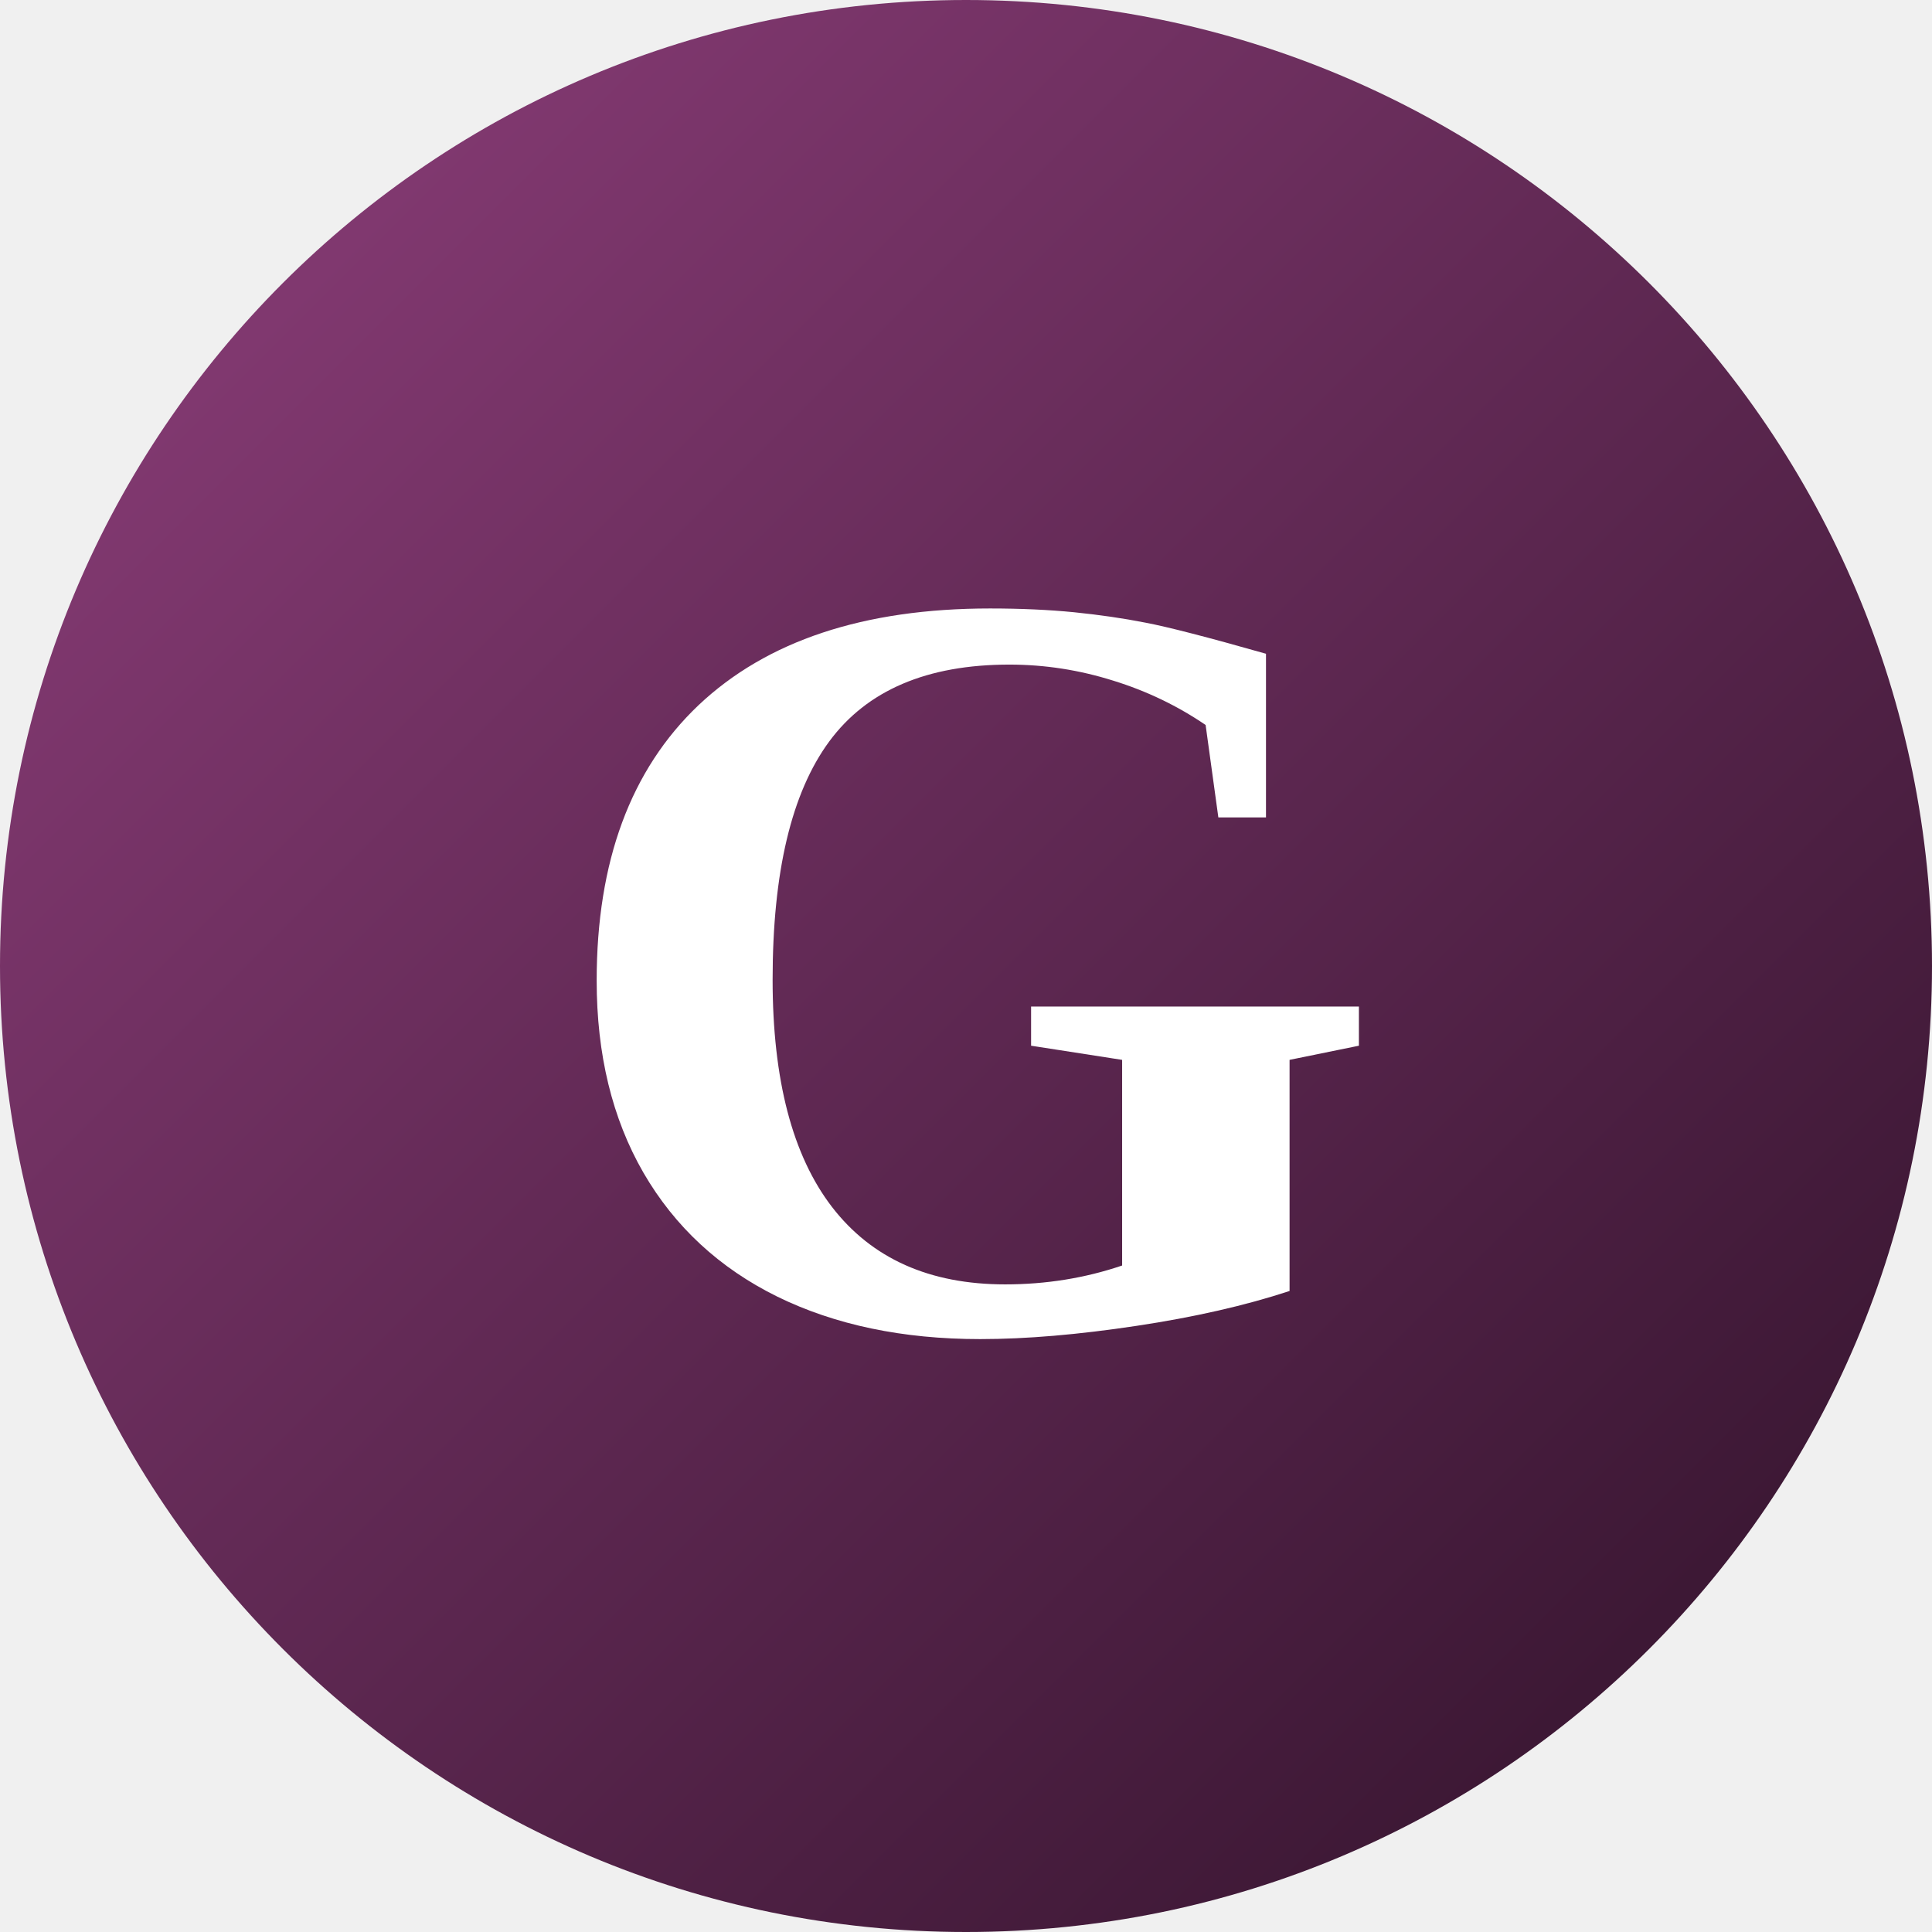
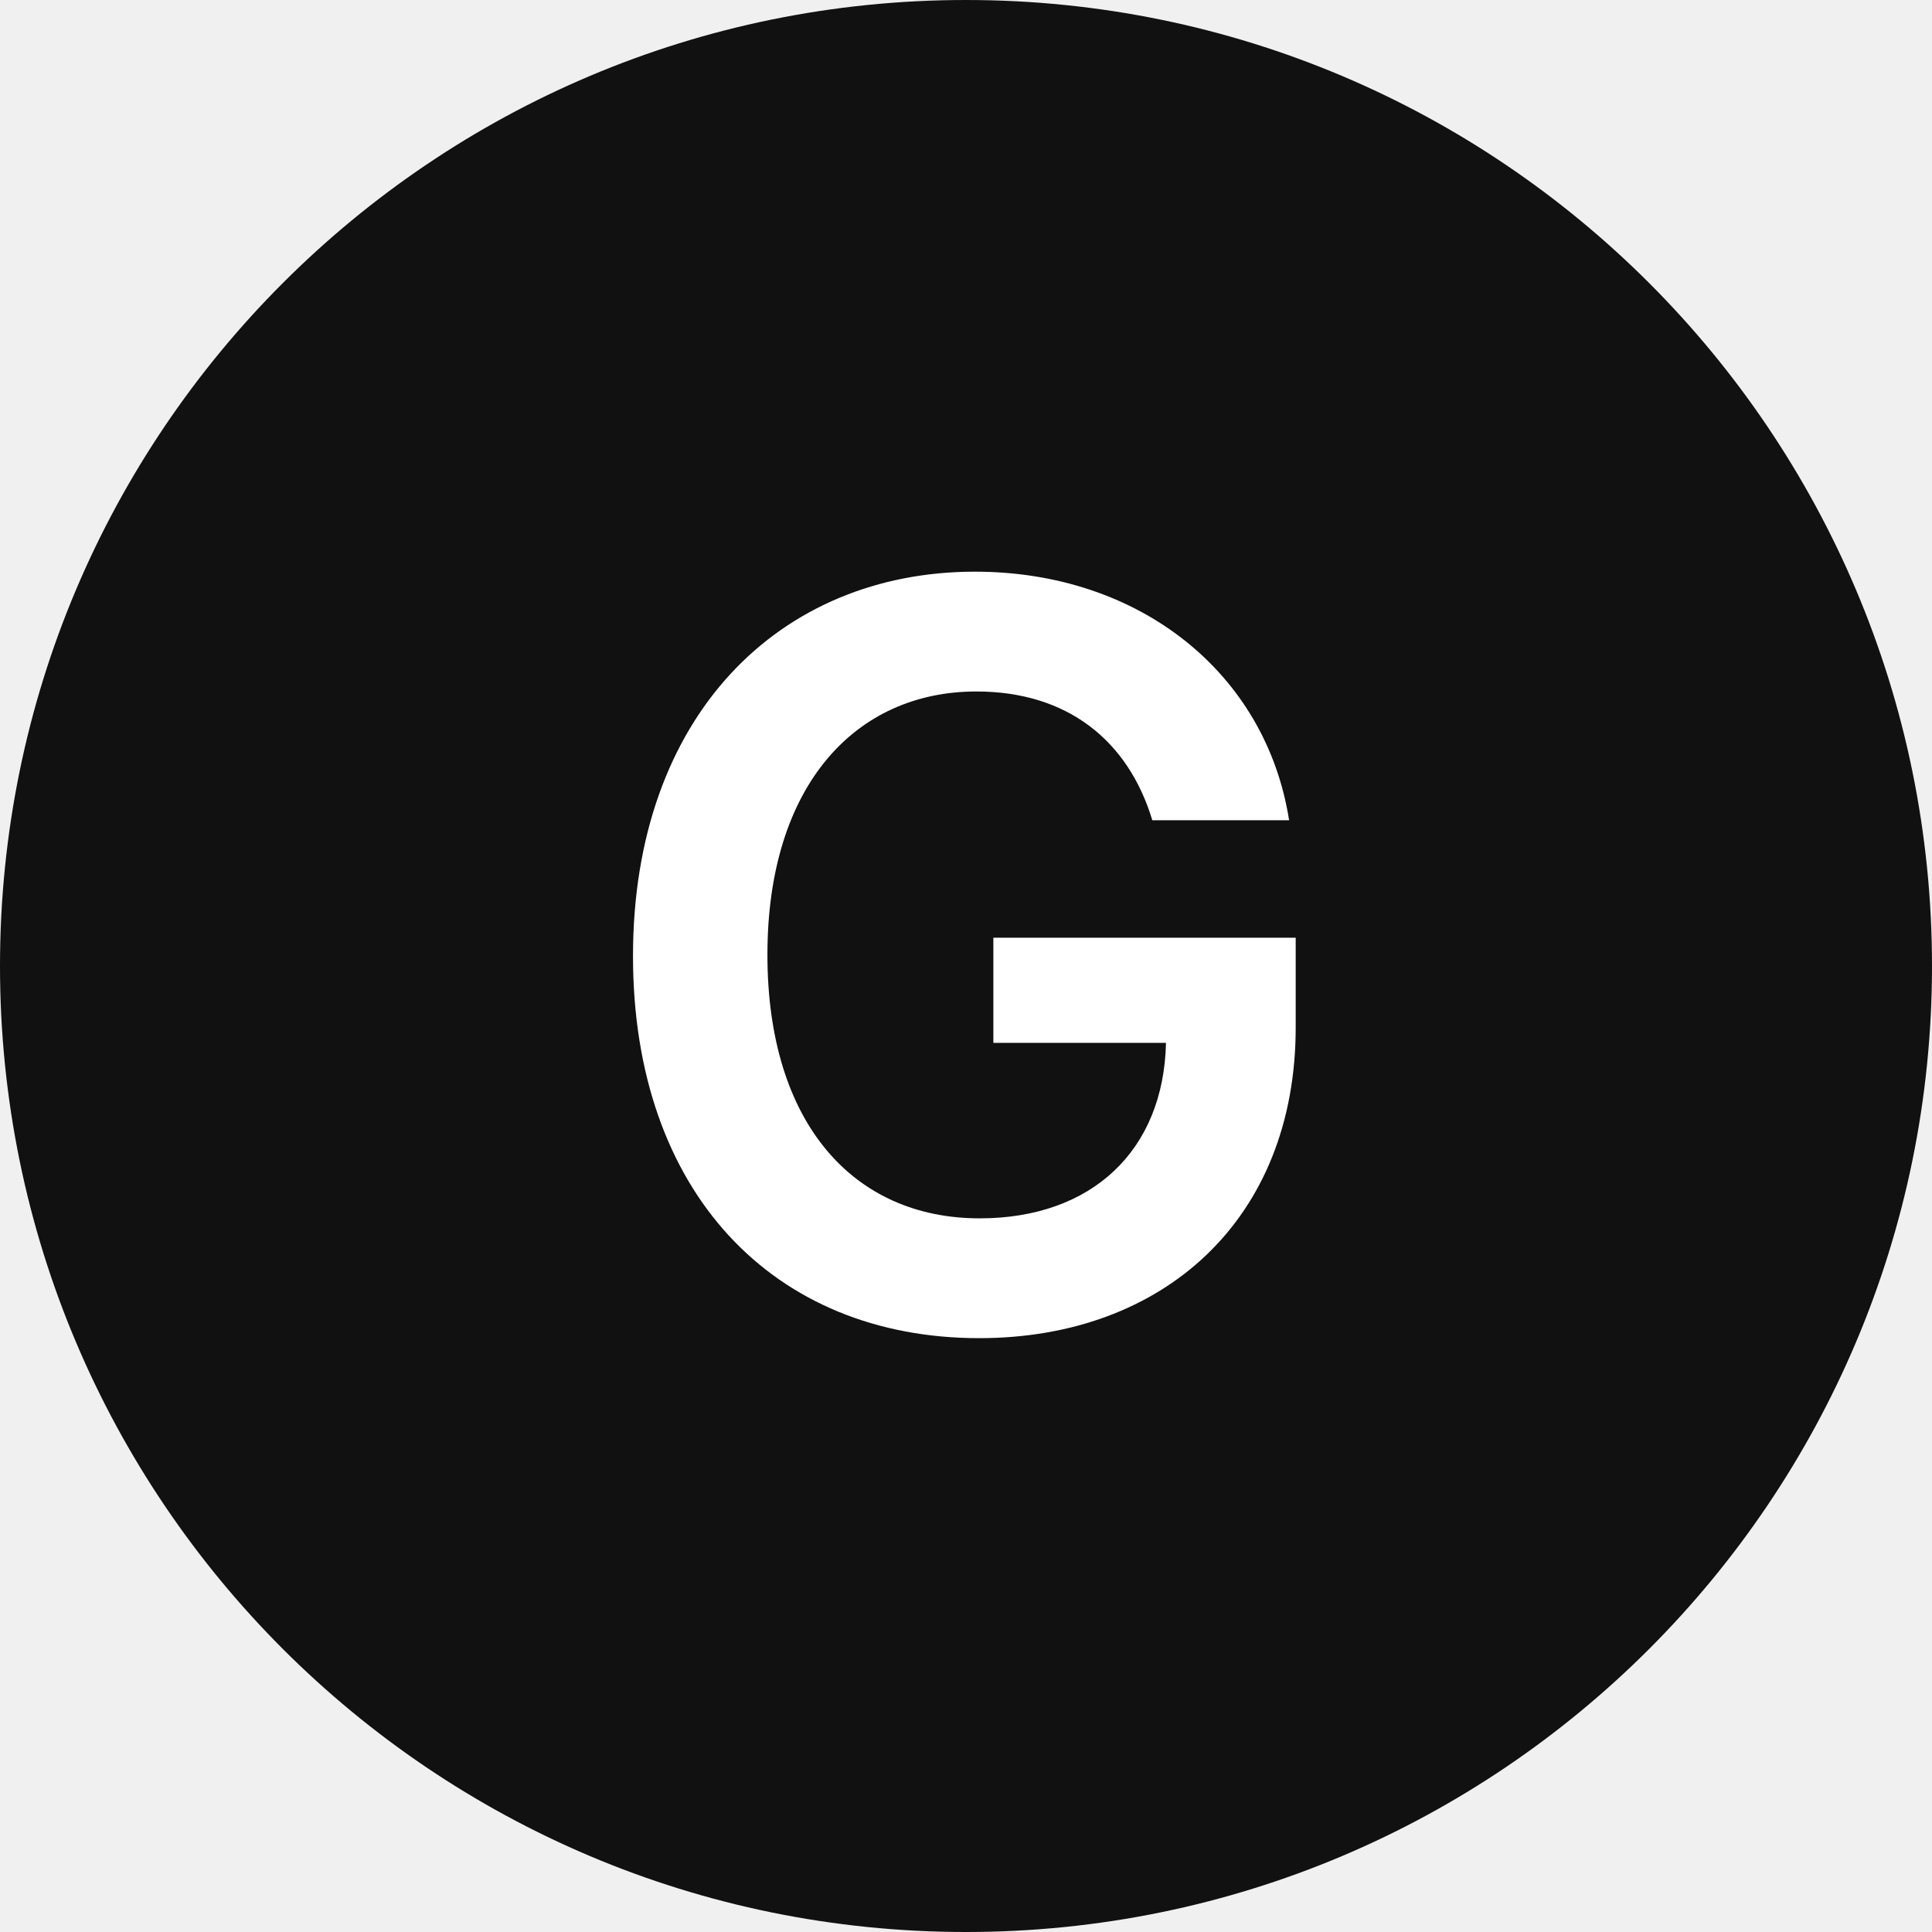
<svg xmlns="http://www.w3.org/2000/svg" viewBox="0 0 64 64">
-   <defs>
-     <linearGradient id="g" x1="0" y1="0" x2="1" y2="1">
-       <stop offset="0" stop-color="#8f3f7c" />
-       <stop offset="1" stop-color="#2e1128" />
-     </linearGradient>
-   </defs>
-   <circle cx="32" cy="32" r="32" fill="url(#g)" />
-   <text x="32" y="44" text-anchor="middle" font-family="Georgia, 'Times New Roman', serif" font-size="36" font-weight="600" fill="#ffffff">G</text>
+   <circle cx="32" cy="32" r="32" fill="#111111" />
+   <text x="32" y="44" text-anchor="middle" font-family="'Cal Sans', Inter, 'Segoe UI', Arial, sans-serif" font-size="34" font-weight="600" fill="#ffffff">G</text>
</svg>
